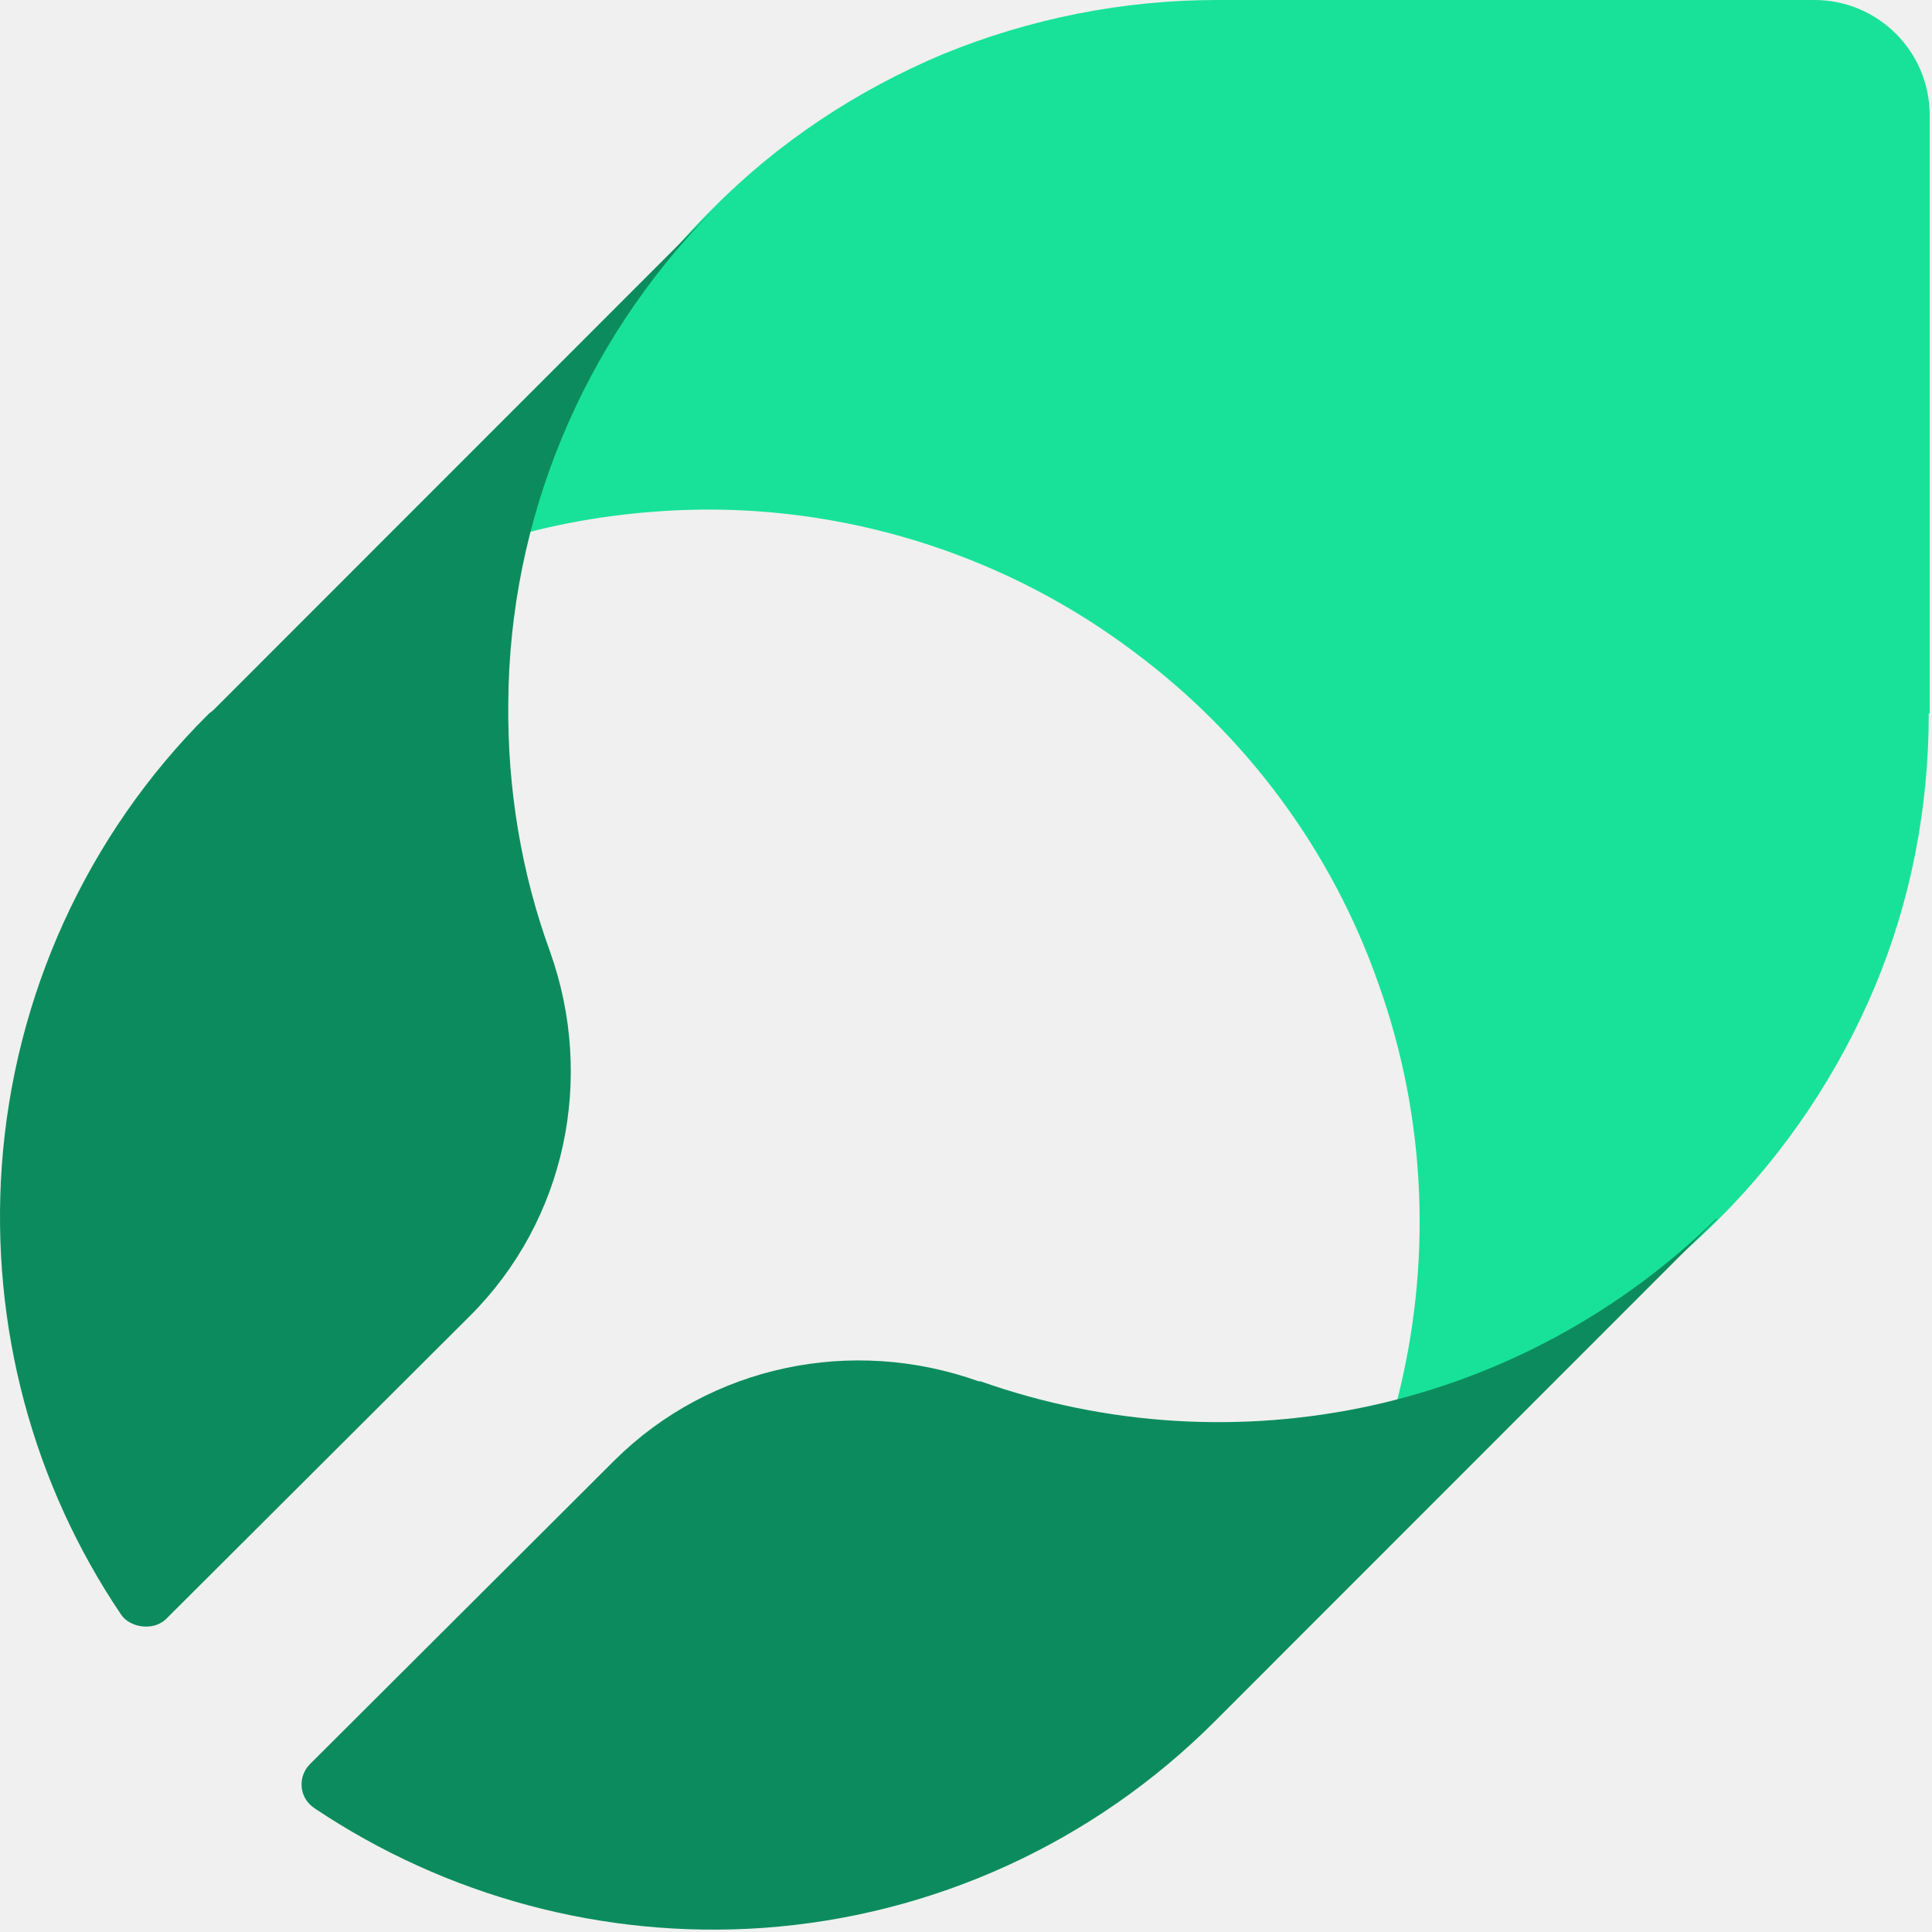
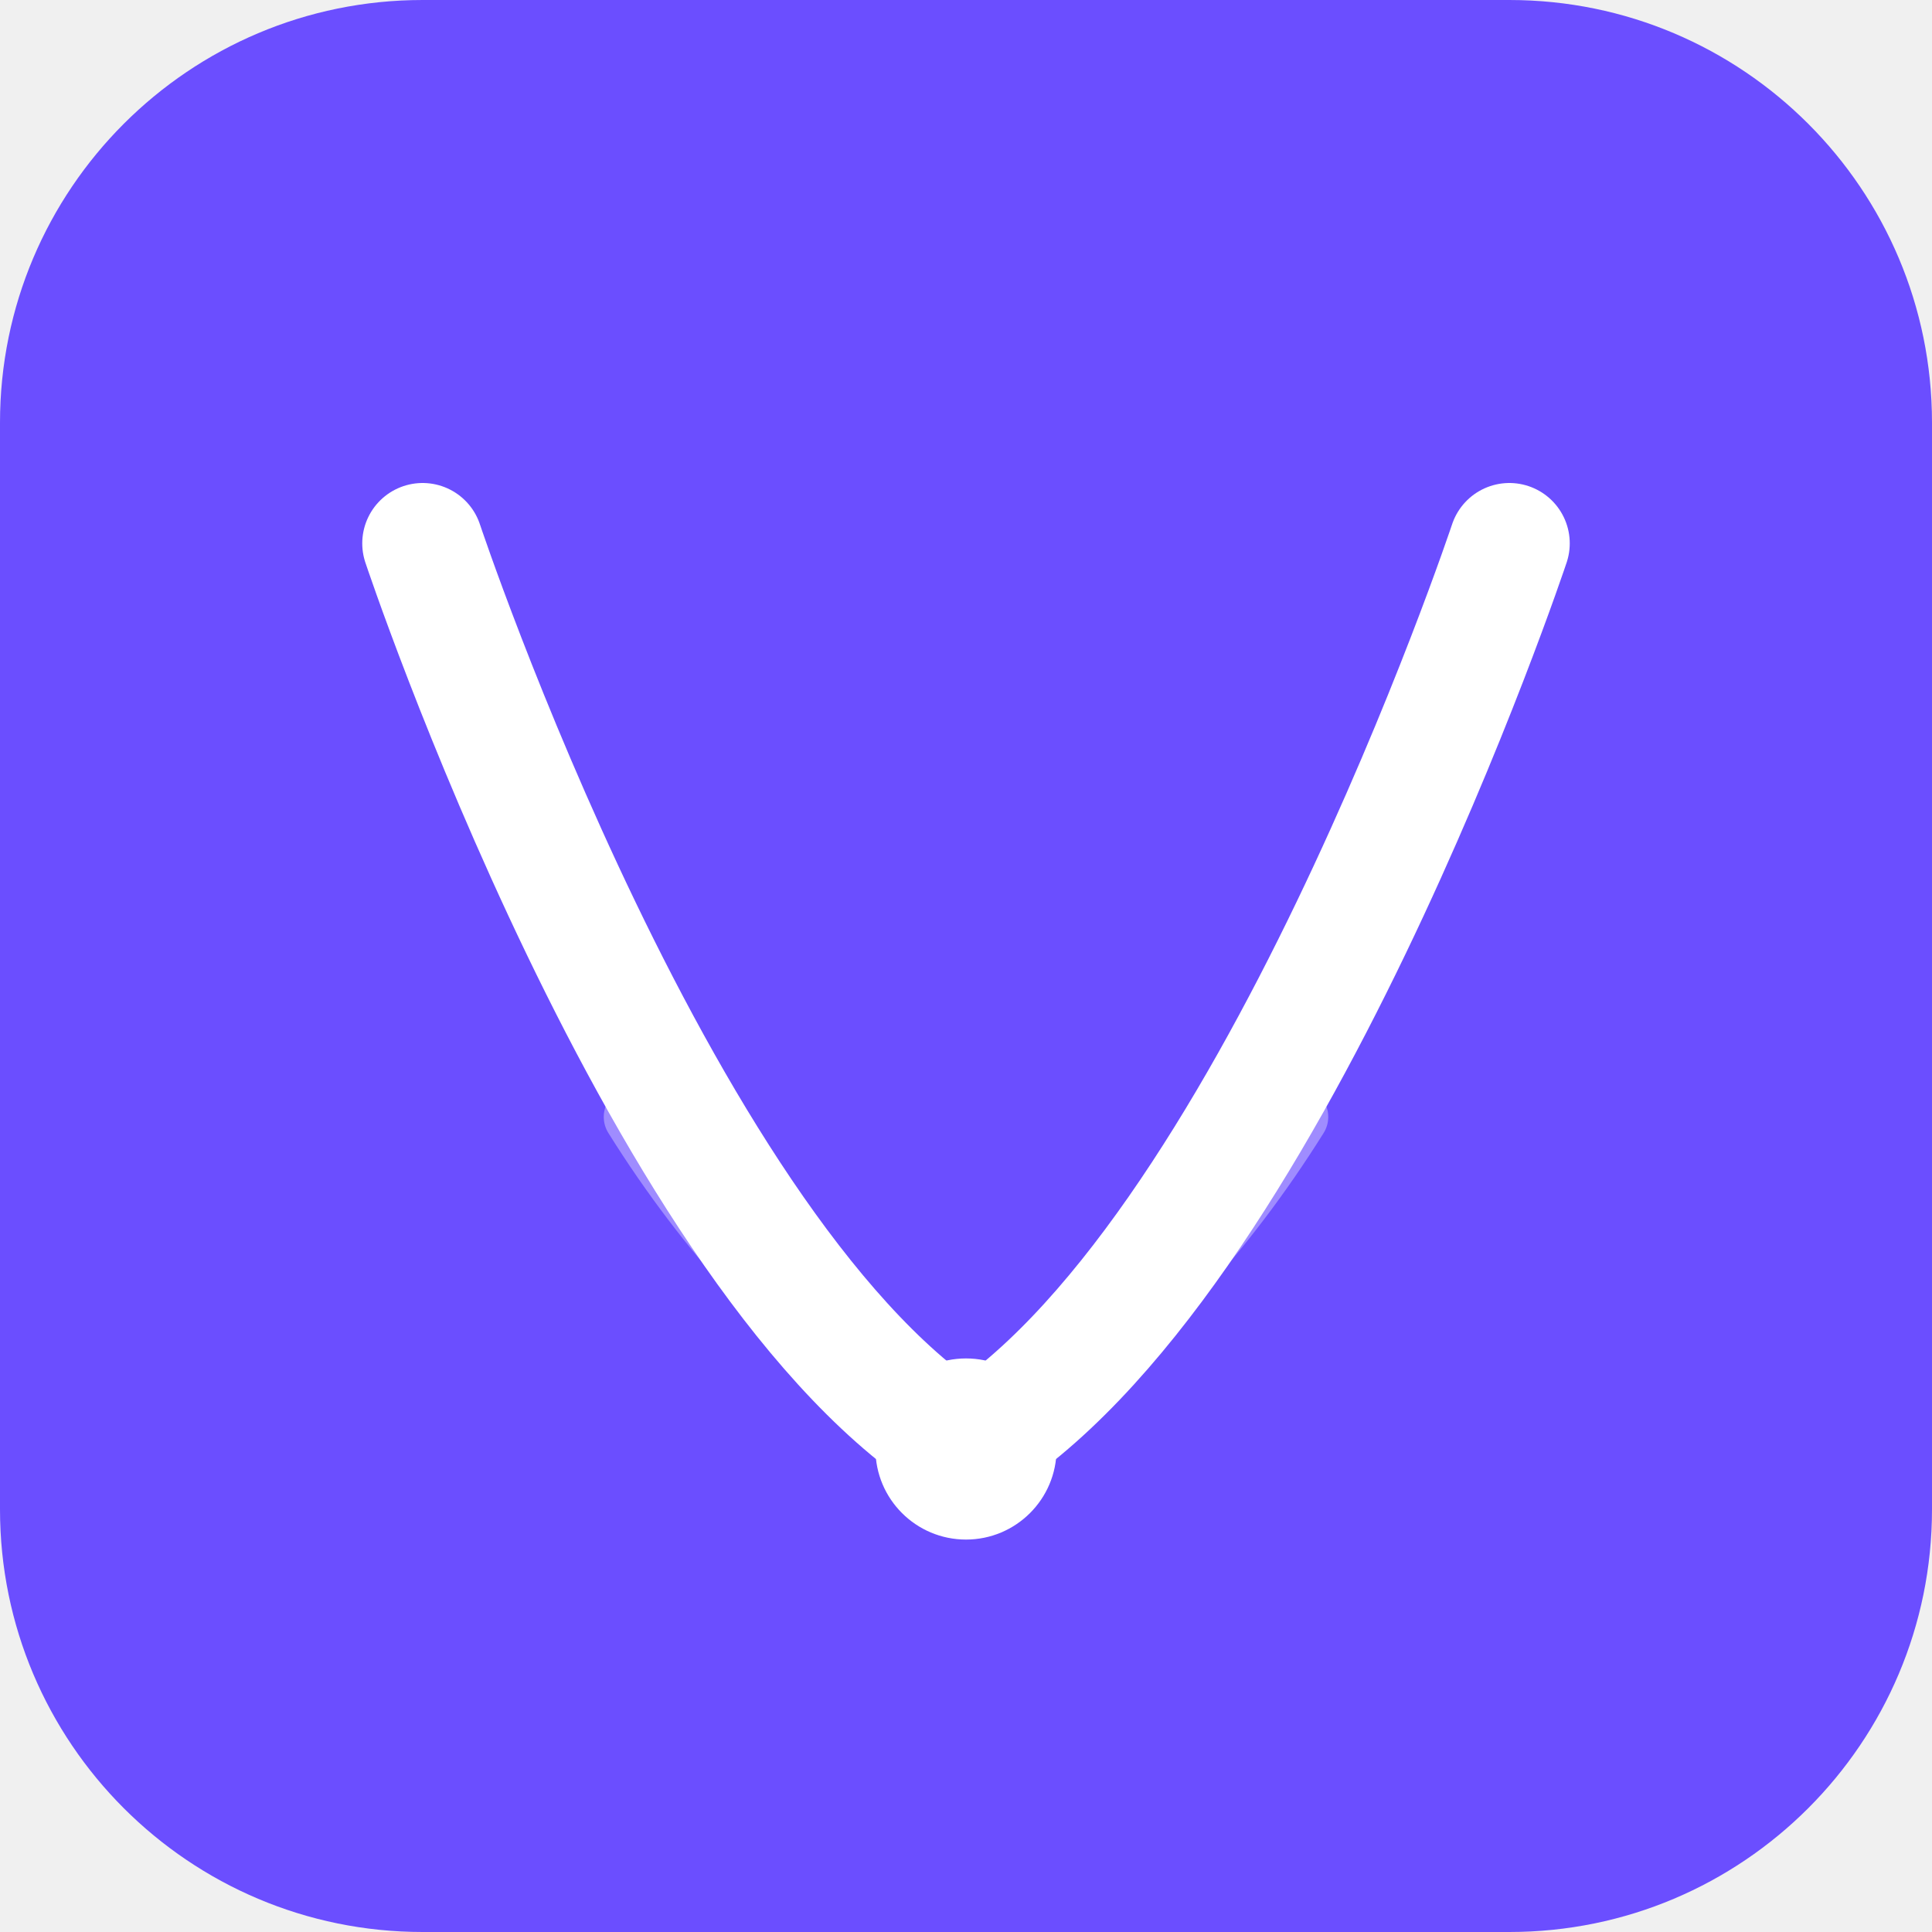
- <svg xmlns="http://www.w3.org/2000/svg" width="502" height="502" viewBox="0 0 502 502" fill="none">
-   <path d="M501.402 185.33V29.962C501.402 13.29 487.876 0 471.453 0H316.156C291.763 0 267.611 4.832 245.15 14.014C222.689 23.438 202.16 36.969 185.012 54.367L183.804 55.575C161.101 78.53 144.92 107.042 136.708 138.454C151.441 134.588 166.656 132.655 181.871 132.413C222.447 131.93 262.298 144.978 294.661 169.383C323.885 191.13 346.104 221.092 358.18 255.645C370.739 290.681 372.188 328.859 362.769 364.862C393.925 356.647 422.666 340.457 445.611 317.744L446.818 316.536C463.966 299.38 477.732 278.841 487.151 256.37C496.571 233.898 501.16 209.735 501.16 185.33H501.402Z" fill="#18E299" />
-   <path d="M132.071 182.706C132.312 135.044 151.32 89.307 184.764 55.125L55.557 184.391C55.076 184.873 54.594 185.113 54.113 185.595C22.593 216.888 3.586 258.774 0.458 303.066C-2.43 344.47 8.397 385.392 31.496 419.575C33.699 422.835 39.677 423.907 43.046 420.778L122.206 341.822C146.989 317.028 154.689 280.198 142.899 247.219C135.44 226.758 131.831 204.852 132.071 182.706Z" fill="#0C8C5E" />
-   <path d="M446.067 316.547C421.284 340.86 390.245 357.71 356.56 365.172C322.634 372.635 287.506 370.468 254.783 358.914C254.783 358.914 254.542 358.914 254.301 358.914C221.338 347.118 184.525 354.821 159.742 379.375L80.581 458.331C77.212 461.701 77.694 467.238 81.784 469.885C115.95 492.754 156.855 503.827 198.24 500.938C242.512 497.809 284.137 478.792 315.656 447.258L316.859 446.054L446.067 316.788V316.547Z" fill="#0C8C5E" />
+ <svg xmlns="http://www.w3.org/2000/svg" width="64" height="64" viewBox="0 0 64 64" fill="none">
+   <rect width="64" height="64" rx="14" fill="#6B4EFF" />
+   <path d="M14 18C14 18 22 42 32 48C42 42 50 18 50 18" stroke="white" stroke-width="4" stroke-linecap="round" stroke-linejoin="round" />
+   <circle cx="32" cy="48" r="3" fill="white" />
+   <path d="M32 48C32 48 26 45 21 37" stroke="white" stroke-width="2" stroke-linecap="round" opacity="0.35" />
+   <path d="M32 48C32 48 38 45 43 37" stroke="white" stroke-width="2" stroke-linecap="round" opacity="0.35" />
</svg>
